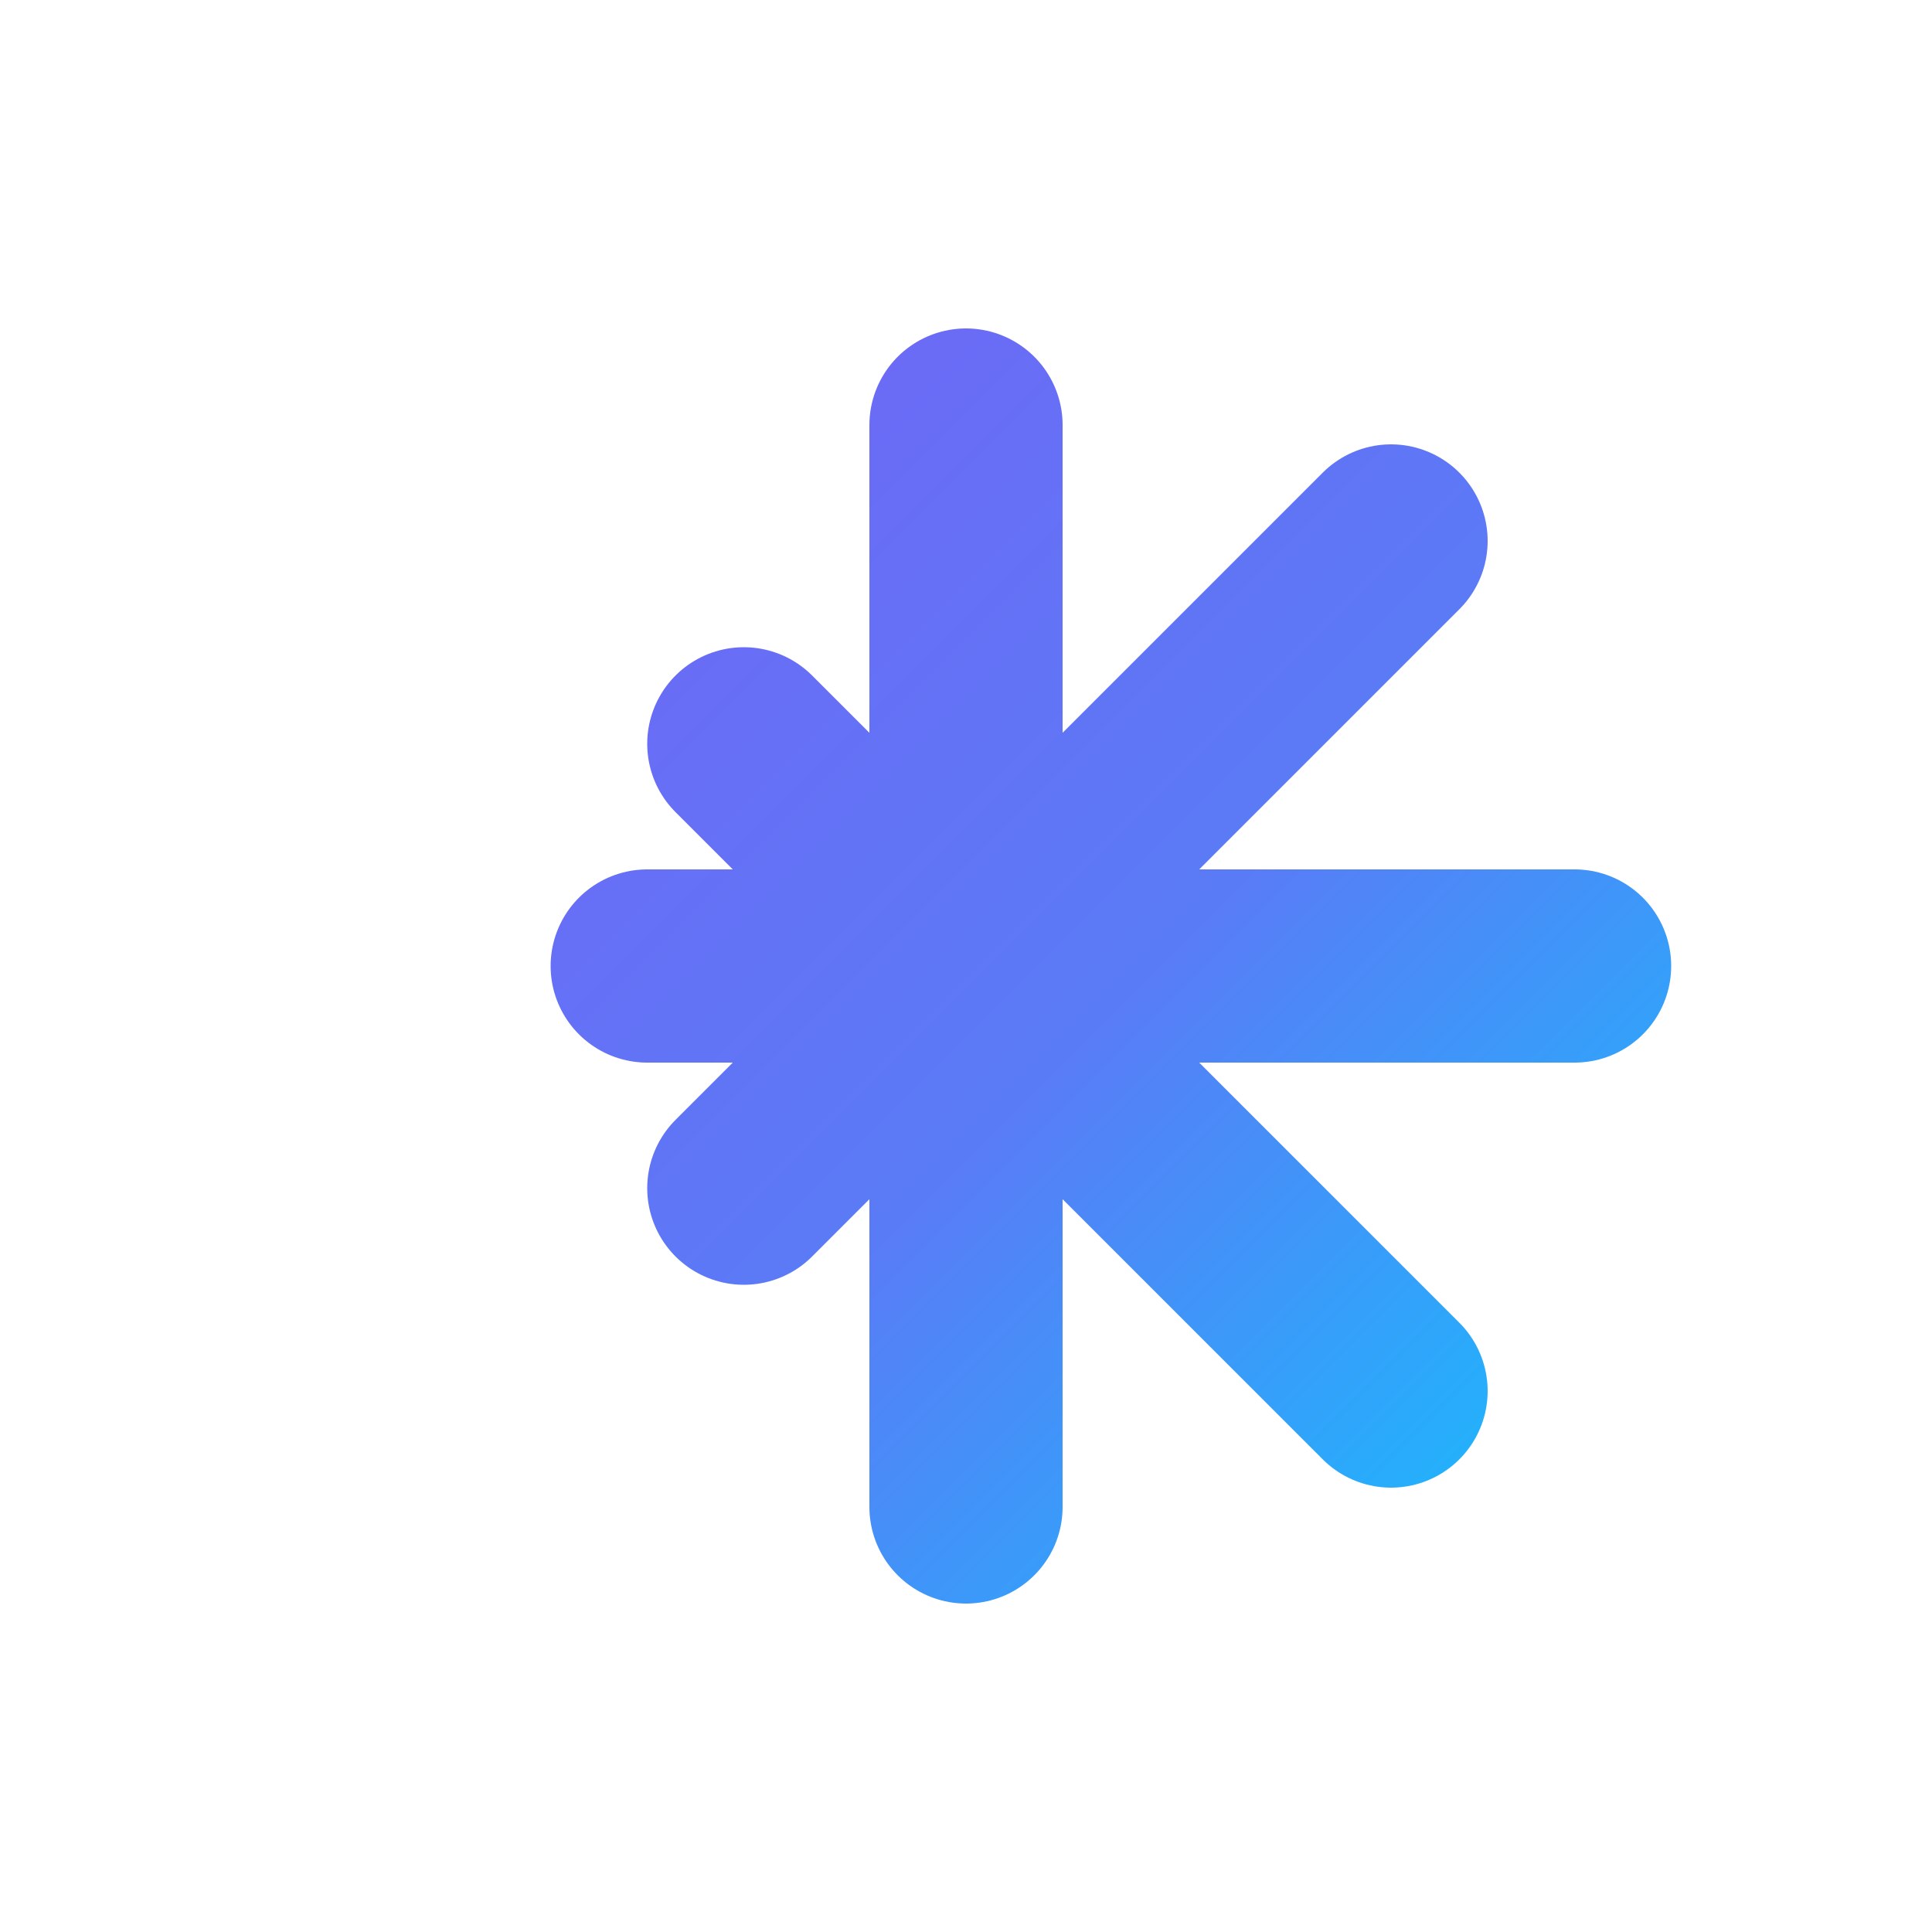
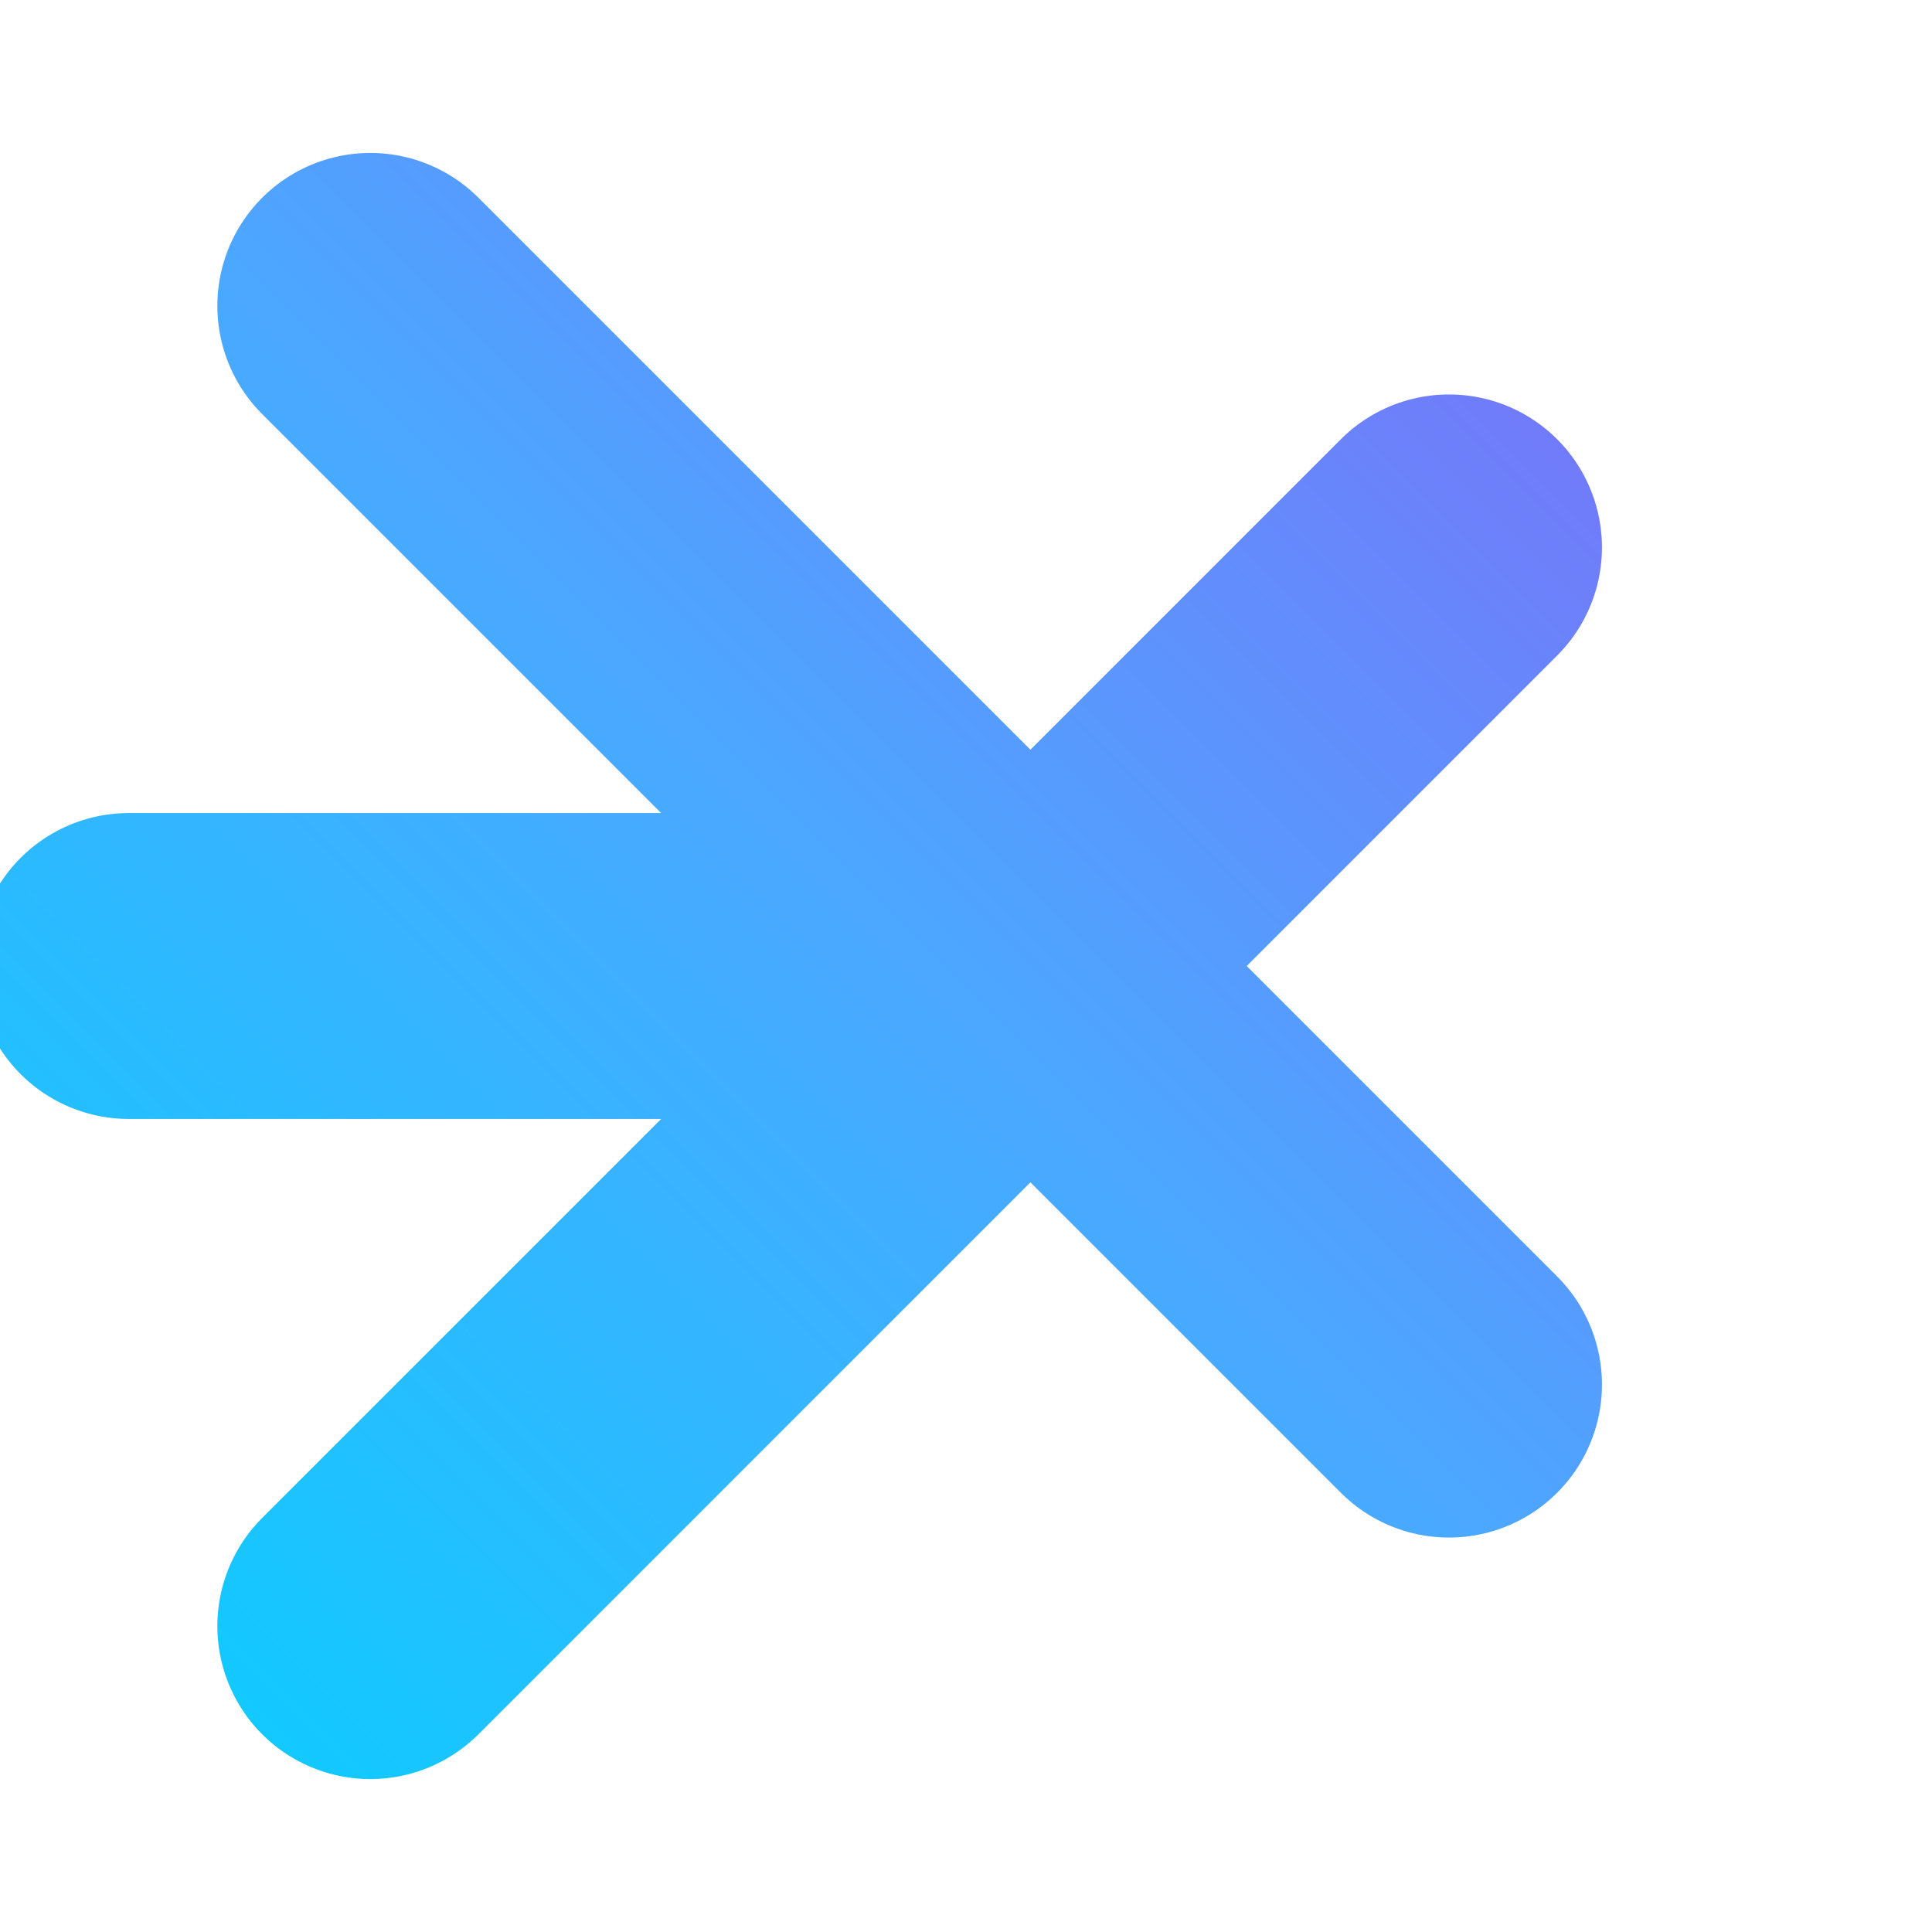
- <svg xmlns="http://www.w3.org/2000/svg" viewBox="0 0 200 200" fill="none" role="img" aria-label="BackLab">
+ <svg xmlns="http://www.w3.org/2000/svg" viewBox="0 0 120 120" fill="none" role="img" aria-label="BackLab">
  <defs>
-     <linearGradient id="g" x1="20" y1="20" x2="180" y2="180" gradientUnits="userSpaceOnUse">
-       <stop offset="0%" stop-color="#7B5CF6" />
-       <stop offset="55%" stop-color="#5B7AF6" />
-       <stop offset="100%" stop-color="#00D4FF" />
+     <linearGradient id="ig" x1="0" y1="120" x2="120" y2="0" gradientUnits="userSpaceOnUse">
+       <stop offset="0%" stop-color="#00d4ff" />
+       <stop offset="50%" stop-color="#4da6ff" />
+       <stop offset="100%" stop-color="#8B5CF6" />
    </linearGradient>
  </defs>
-   <g stroke="url(#g)" stroke-width="20" stroke-linecap="round">
-     <line x1="100" y1="100" x2="163" y2="100" />
-     <line x1="100" y1="100" x2="144" y2="56" />
-     <line x1="100" y1="100" x2="144" y2="144" />
-     <line x1="100" y1="100" x2="100" y2="44" />
-     <line x1="100" y1="100" x2="100" y2="156" />
-     <line x1="100" y1="100" x2="77" y2="77" />
-     <line x1="100" y1="100" x2="67" y2="100" />
-     <line x1="100" y1="100" x2="77" y2="123" />
+   <g stroke="url(#ig)" stroke-width="19" stroke-linecap="round">
+     <line x1="64" y1="60" x2="8" y2="60" />
+     <line x1="64" y1="60" x2="23" y2="19" />
+     <line x1="64" y1="60" x2="23" y2="101" />
+     <line x1="64" y1="60" x2="90" y2="34" />
+     <line x1="64" y1="60" x2="90" y2="86" />
  </g>
</svg>
